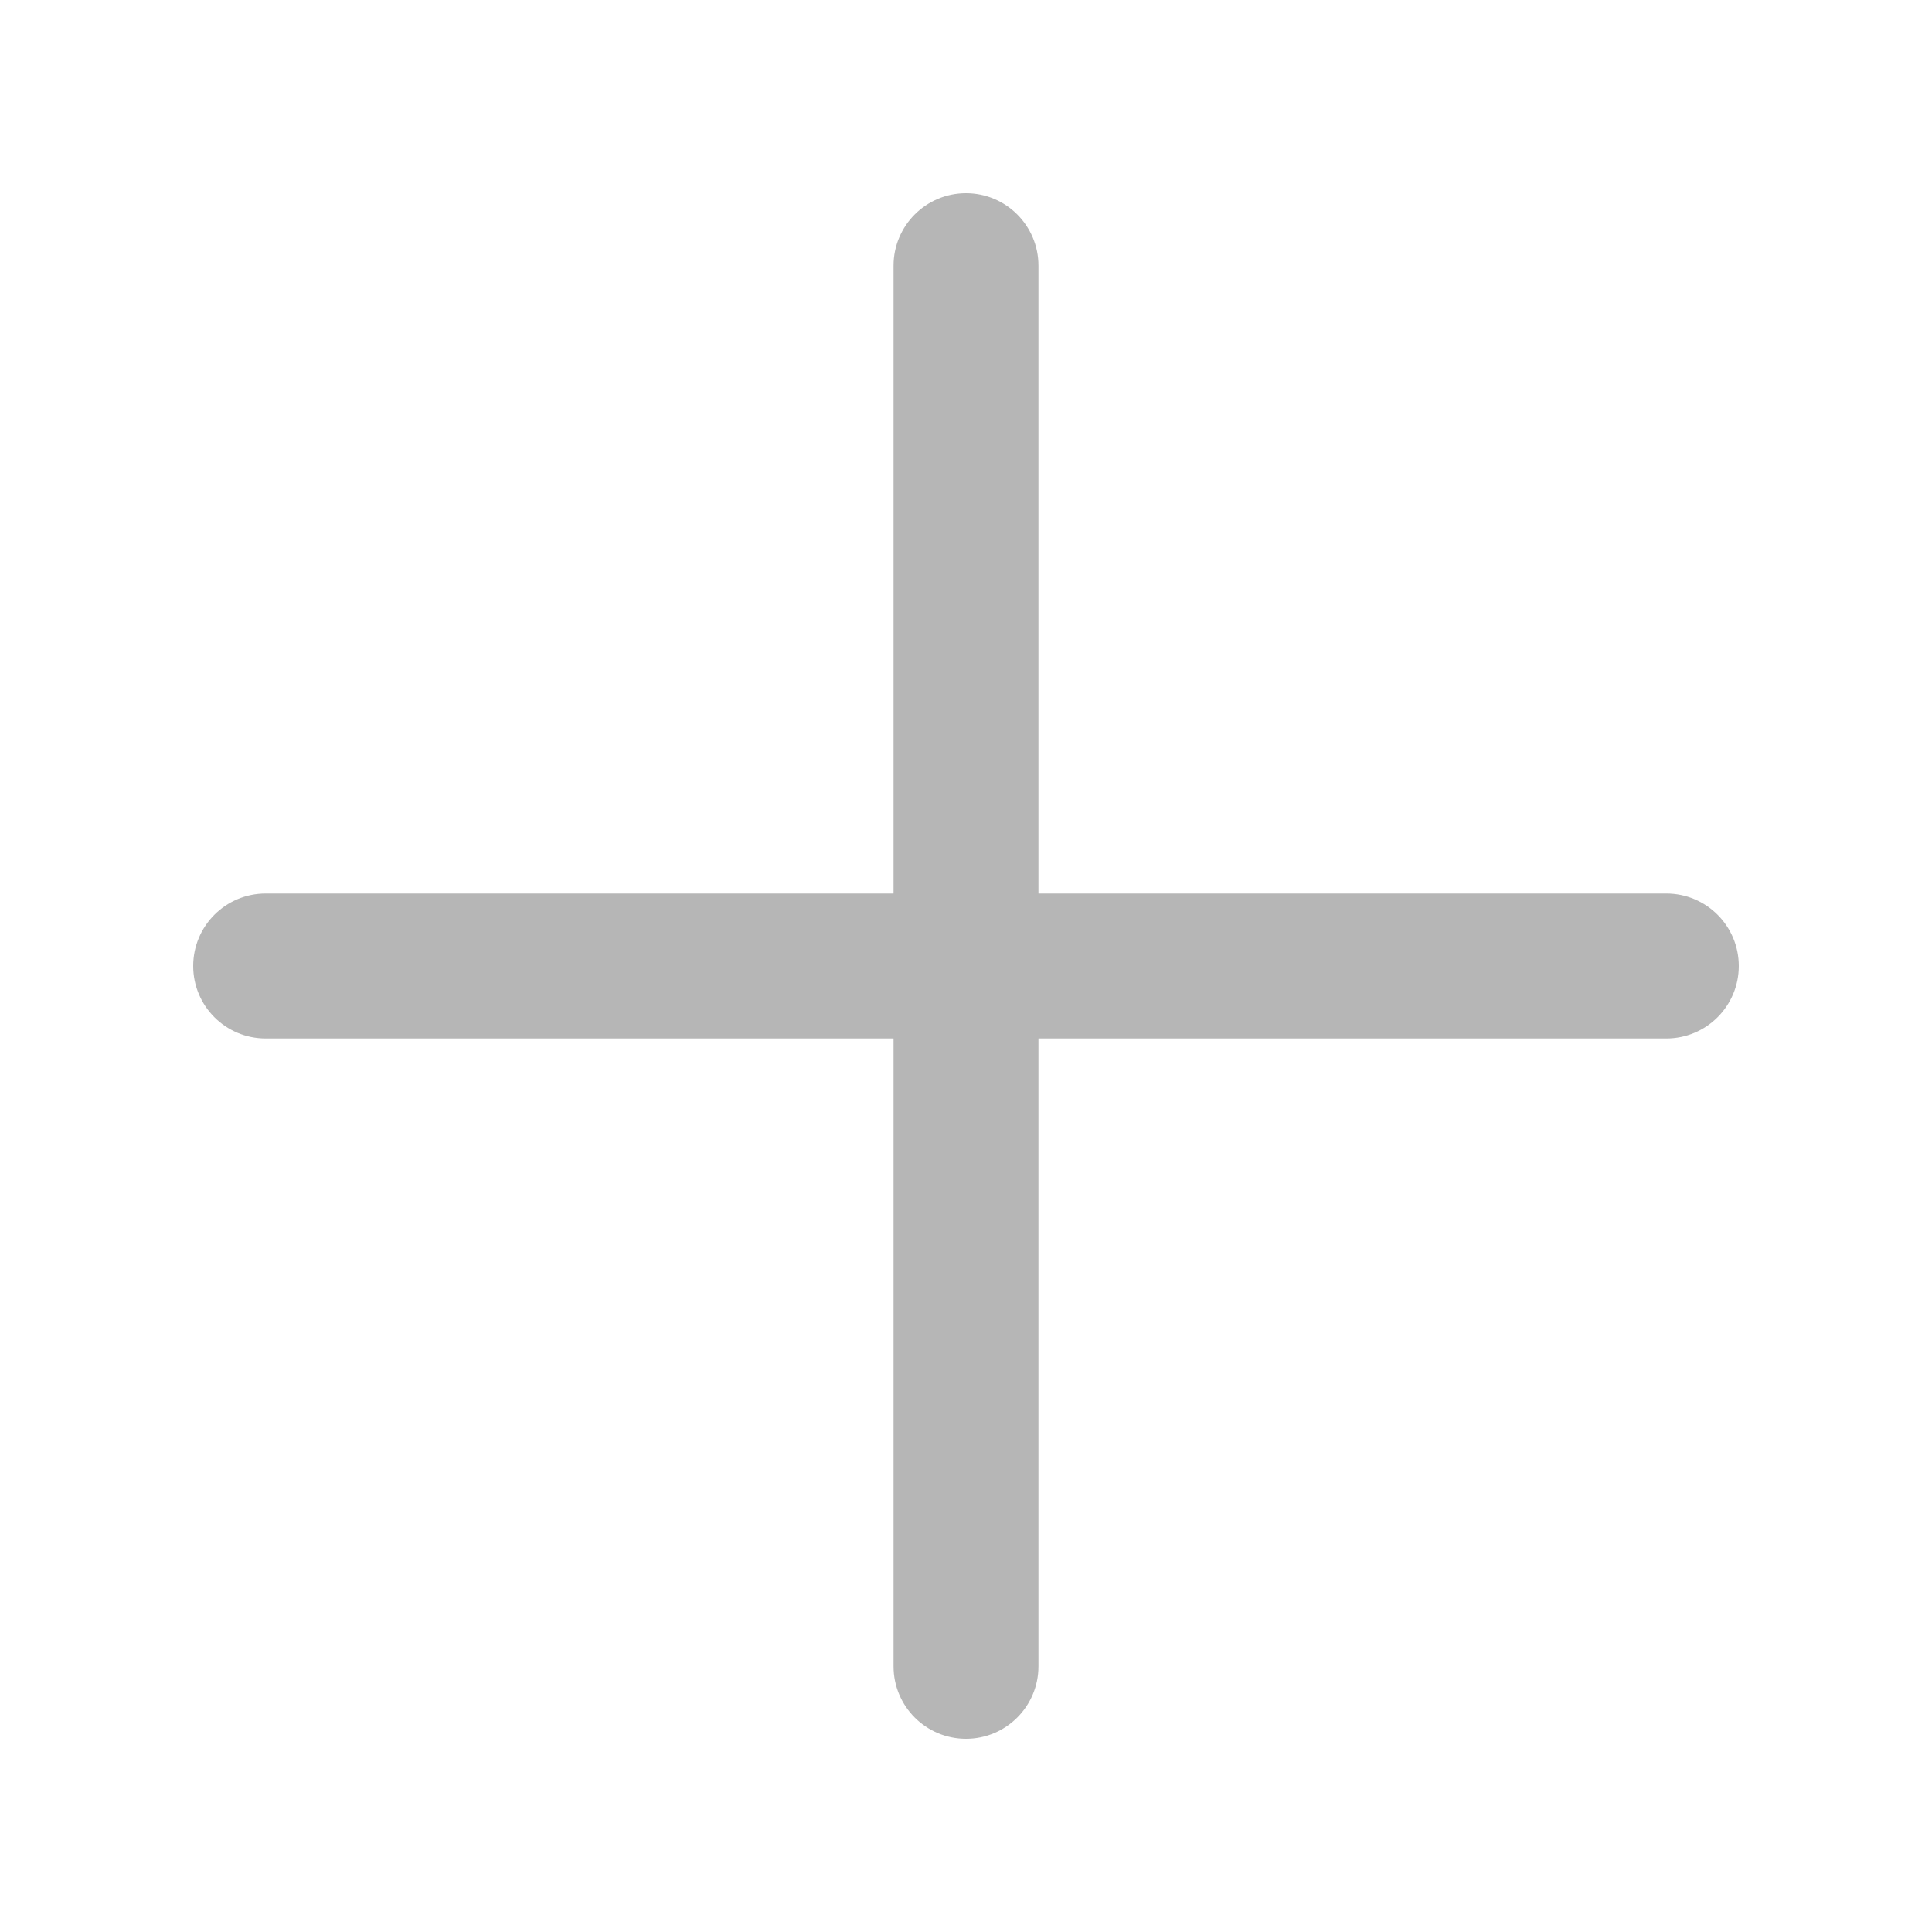
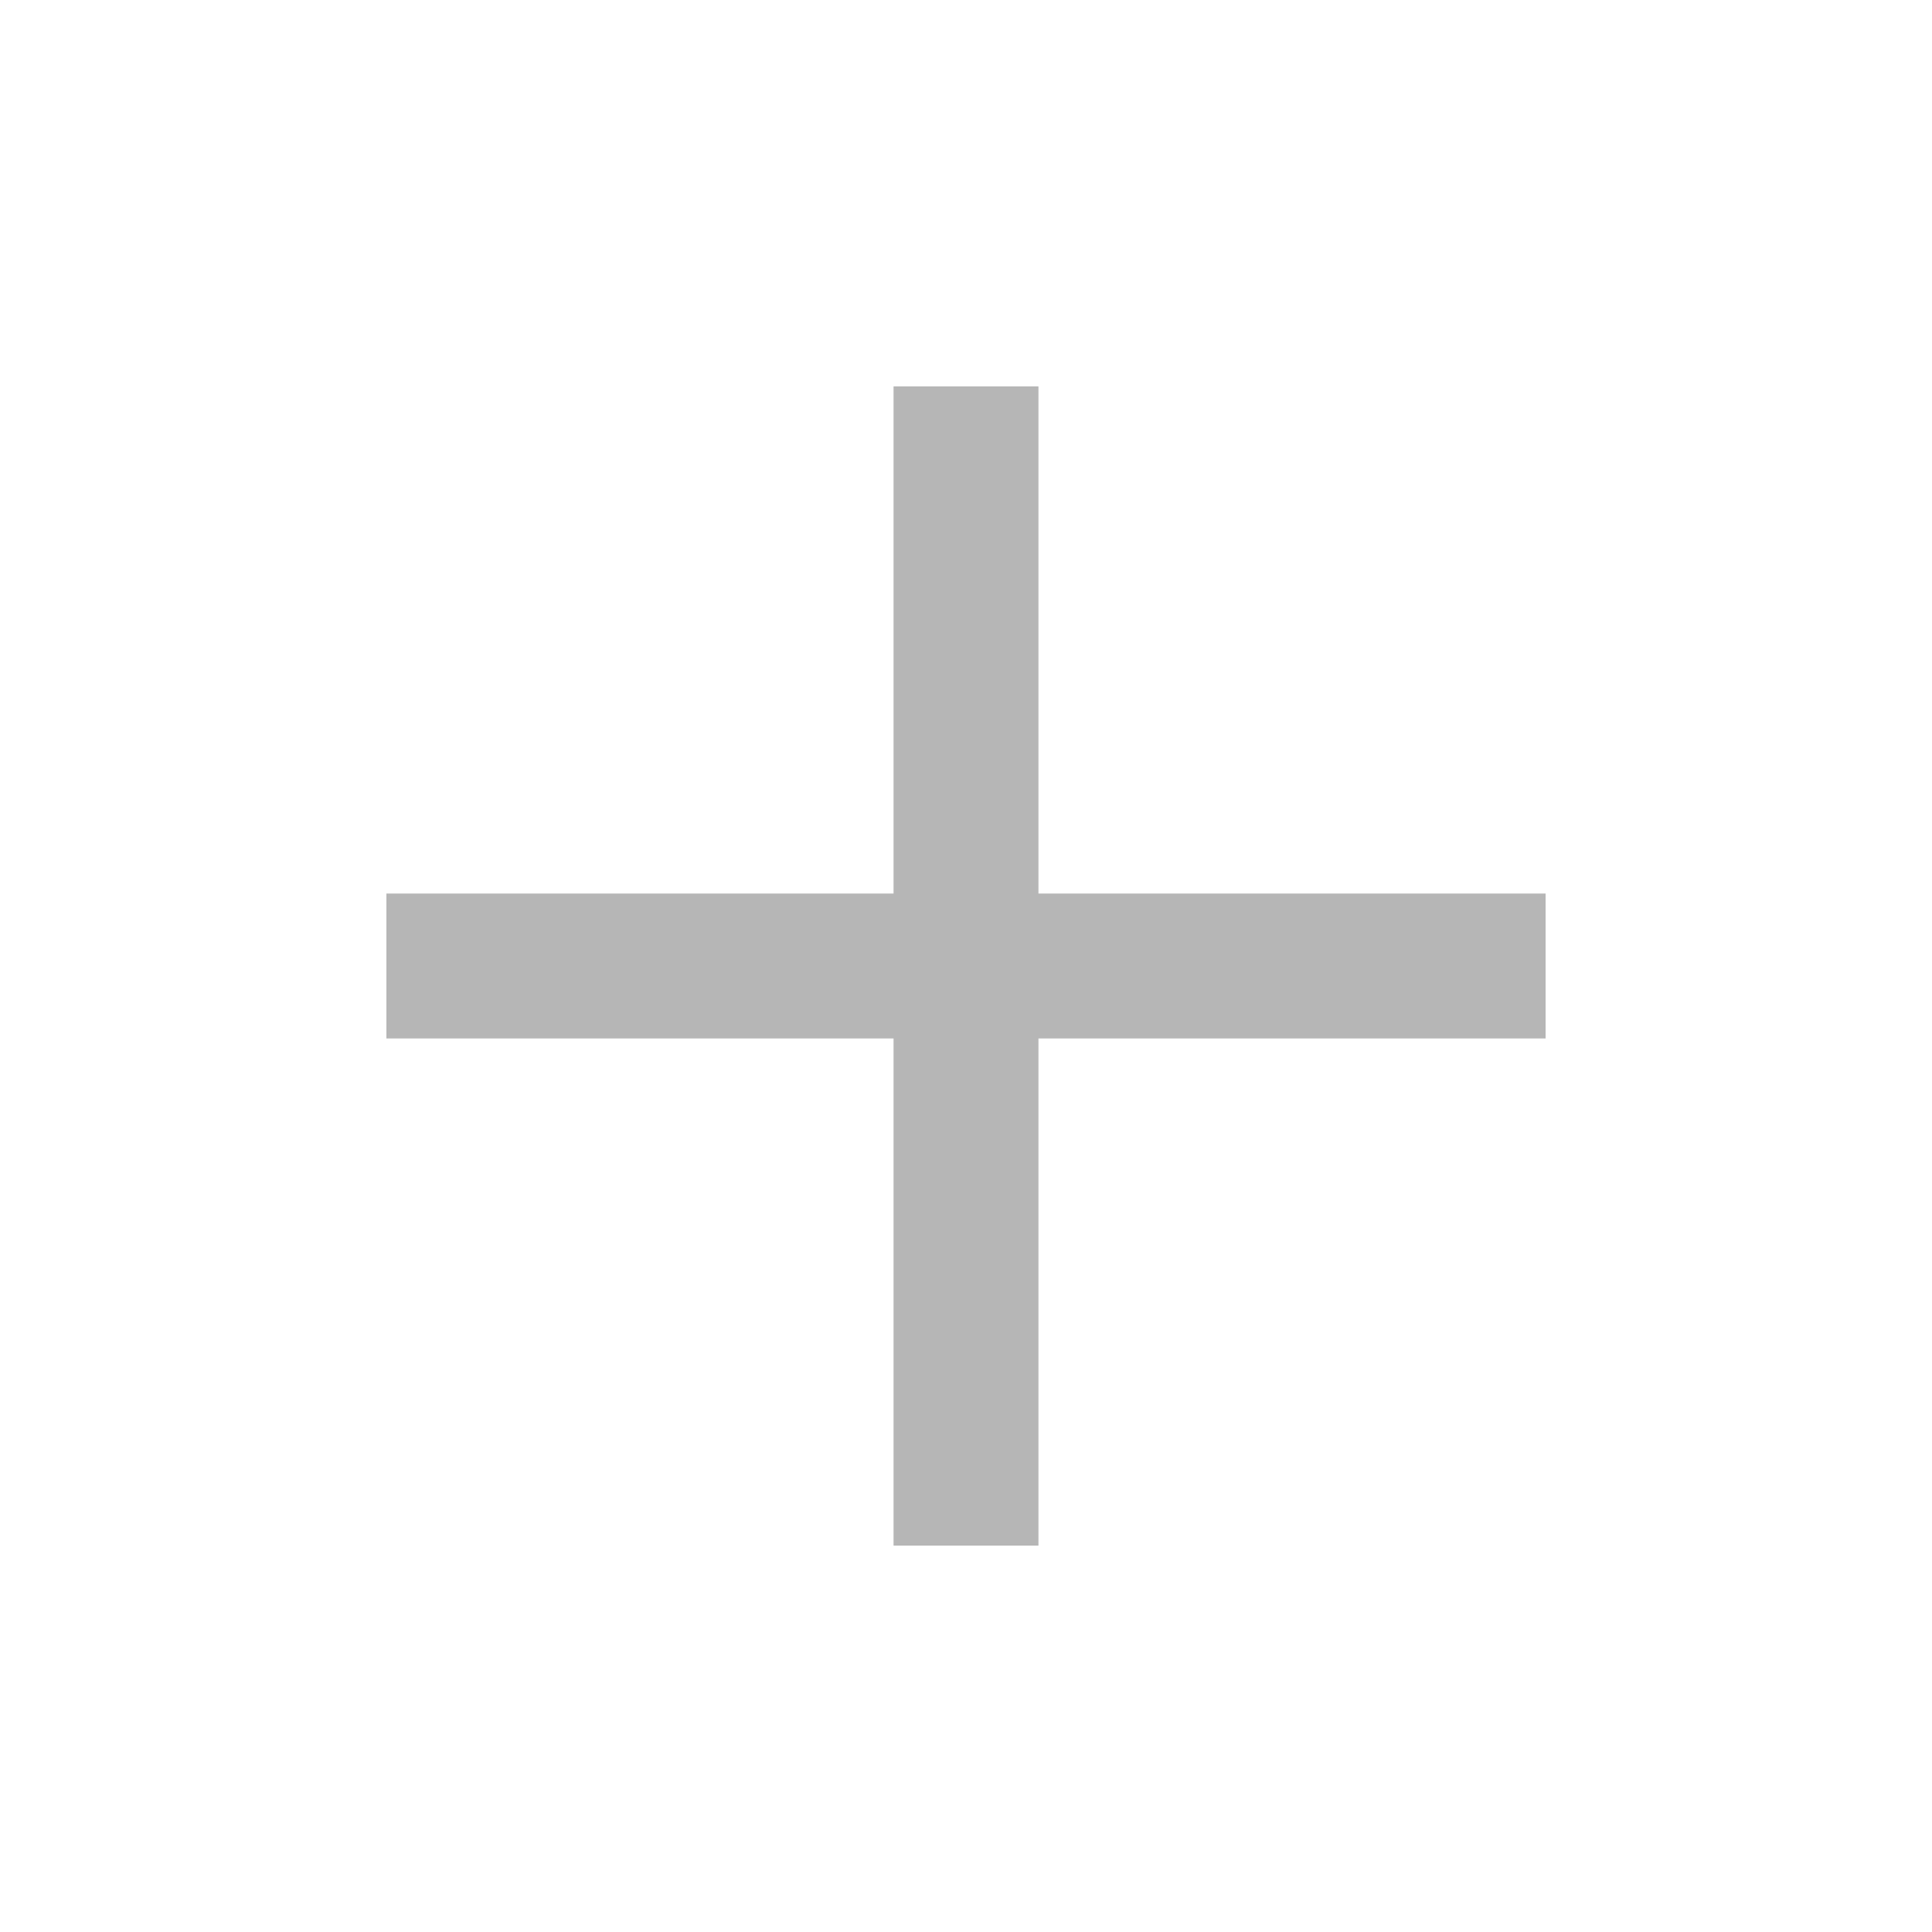
<svg xmlns="http://www.w3.org/2000/svg" width="20" height="20" viewBox="0 0 20 20" fill="none">
-   <rect x="9.25" y="2" width="1.5" height="16" rx="0.75" fill="#b6b6b6" />
-   <rect x="18" y="9.25" width="1.5" height="16" rx="0.75" transform="rotate(90 18 9.25)" fill="#b6b6b6" />
+   <path fill-rule="evenodd" clip-rule="evenodd" d="M10.75 4H9.25V9.25H4V10.75H9.25V16H10.75V10.75H16V9.25H10.75V4Z" fill="#B6B6B6" />
</svg>
